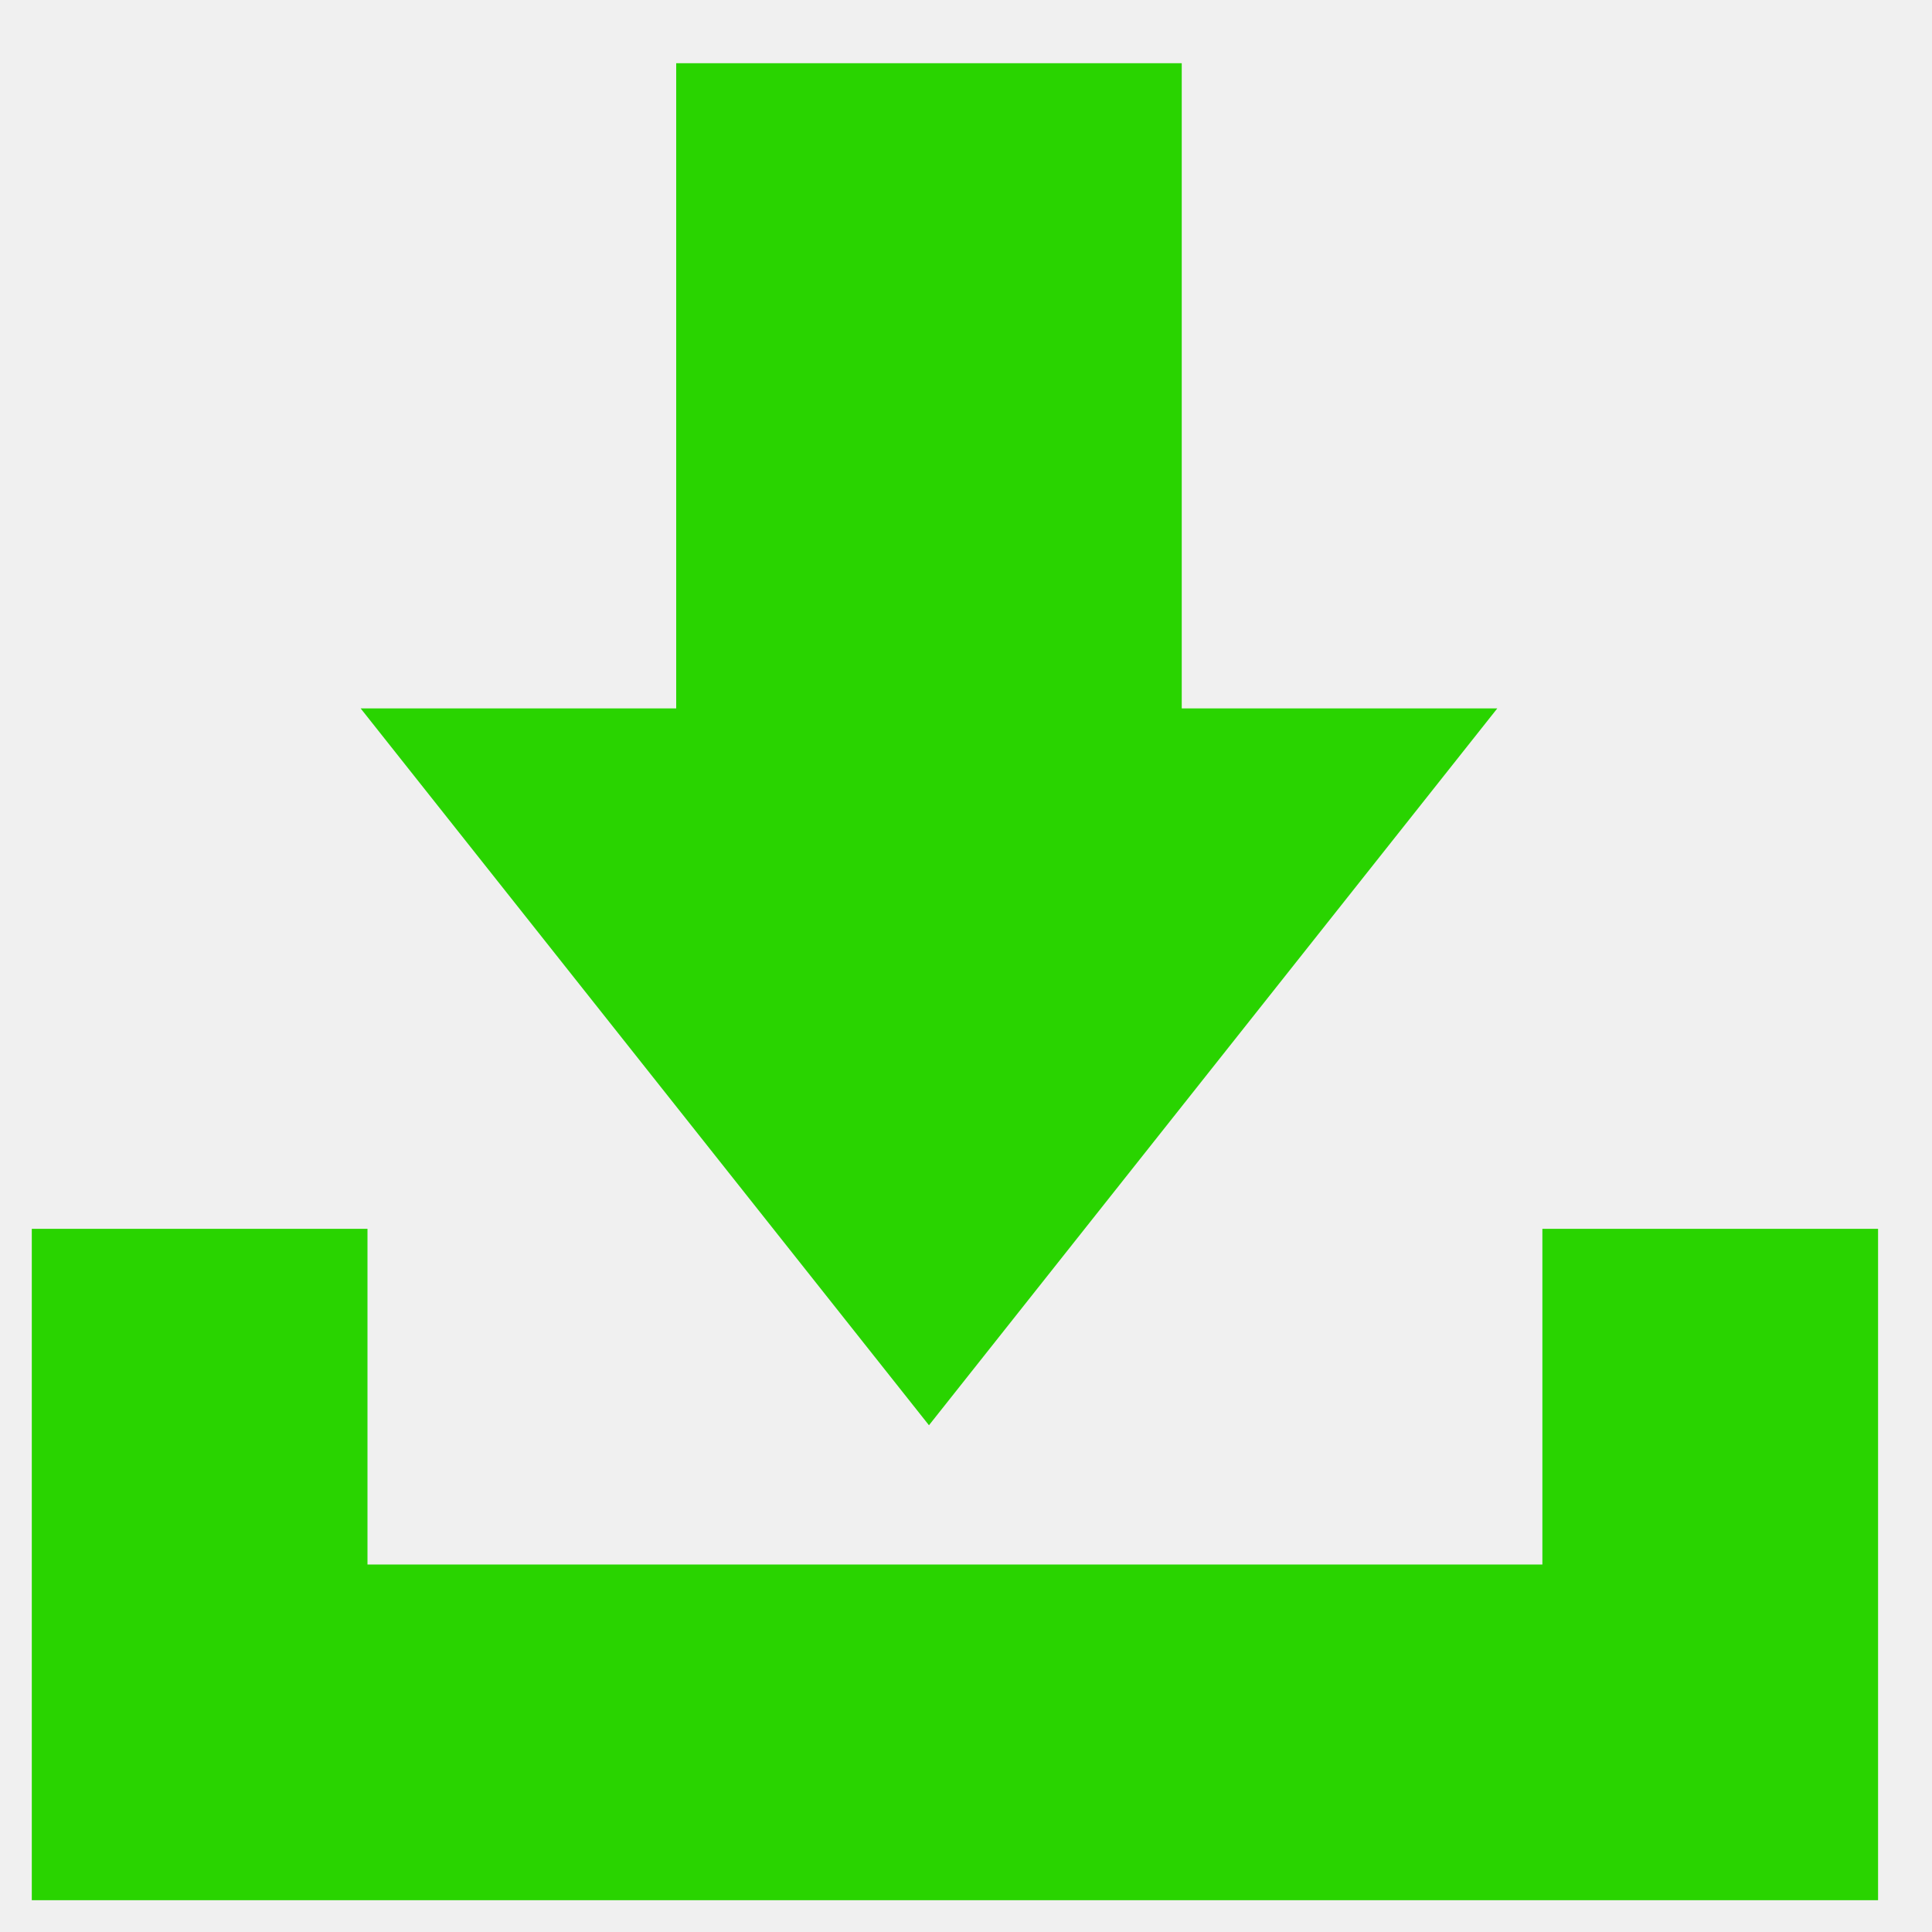
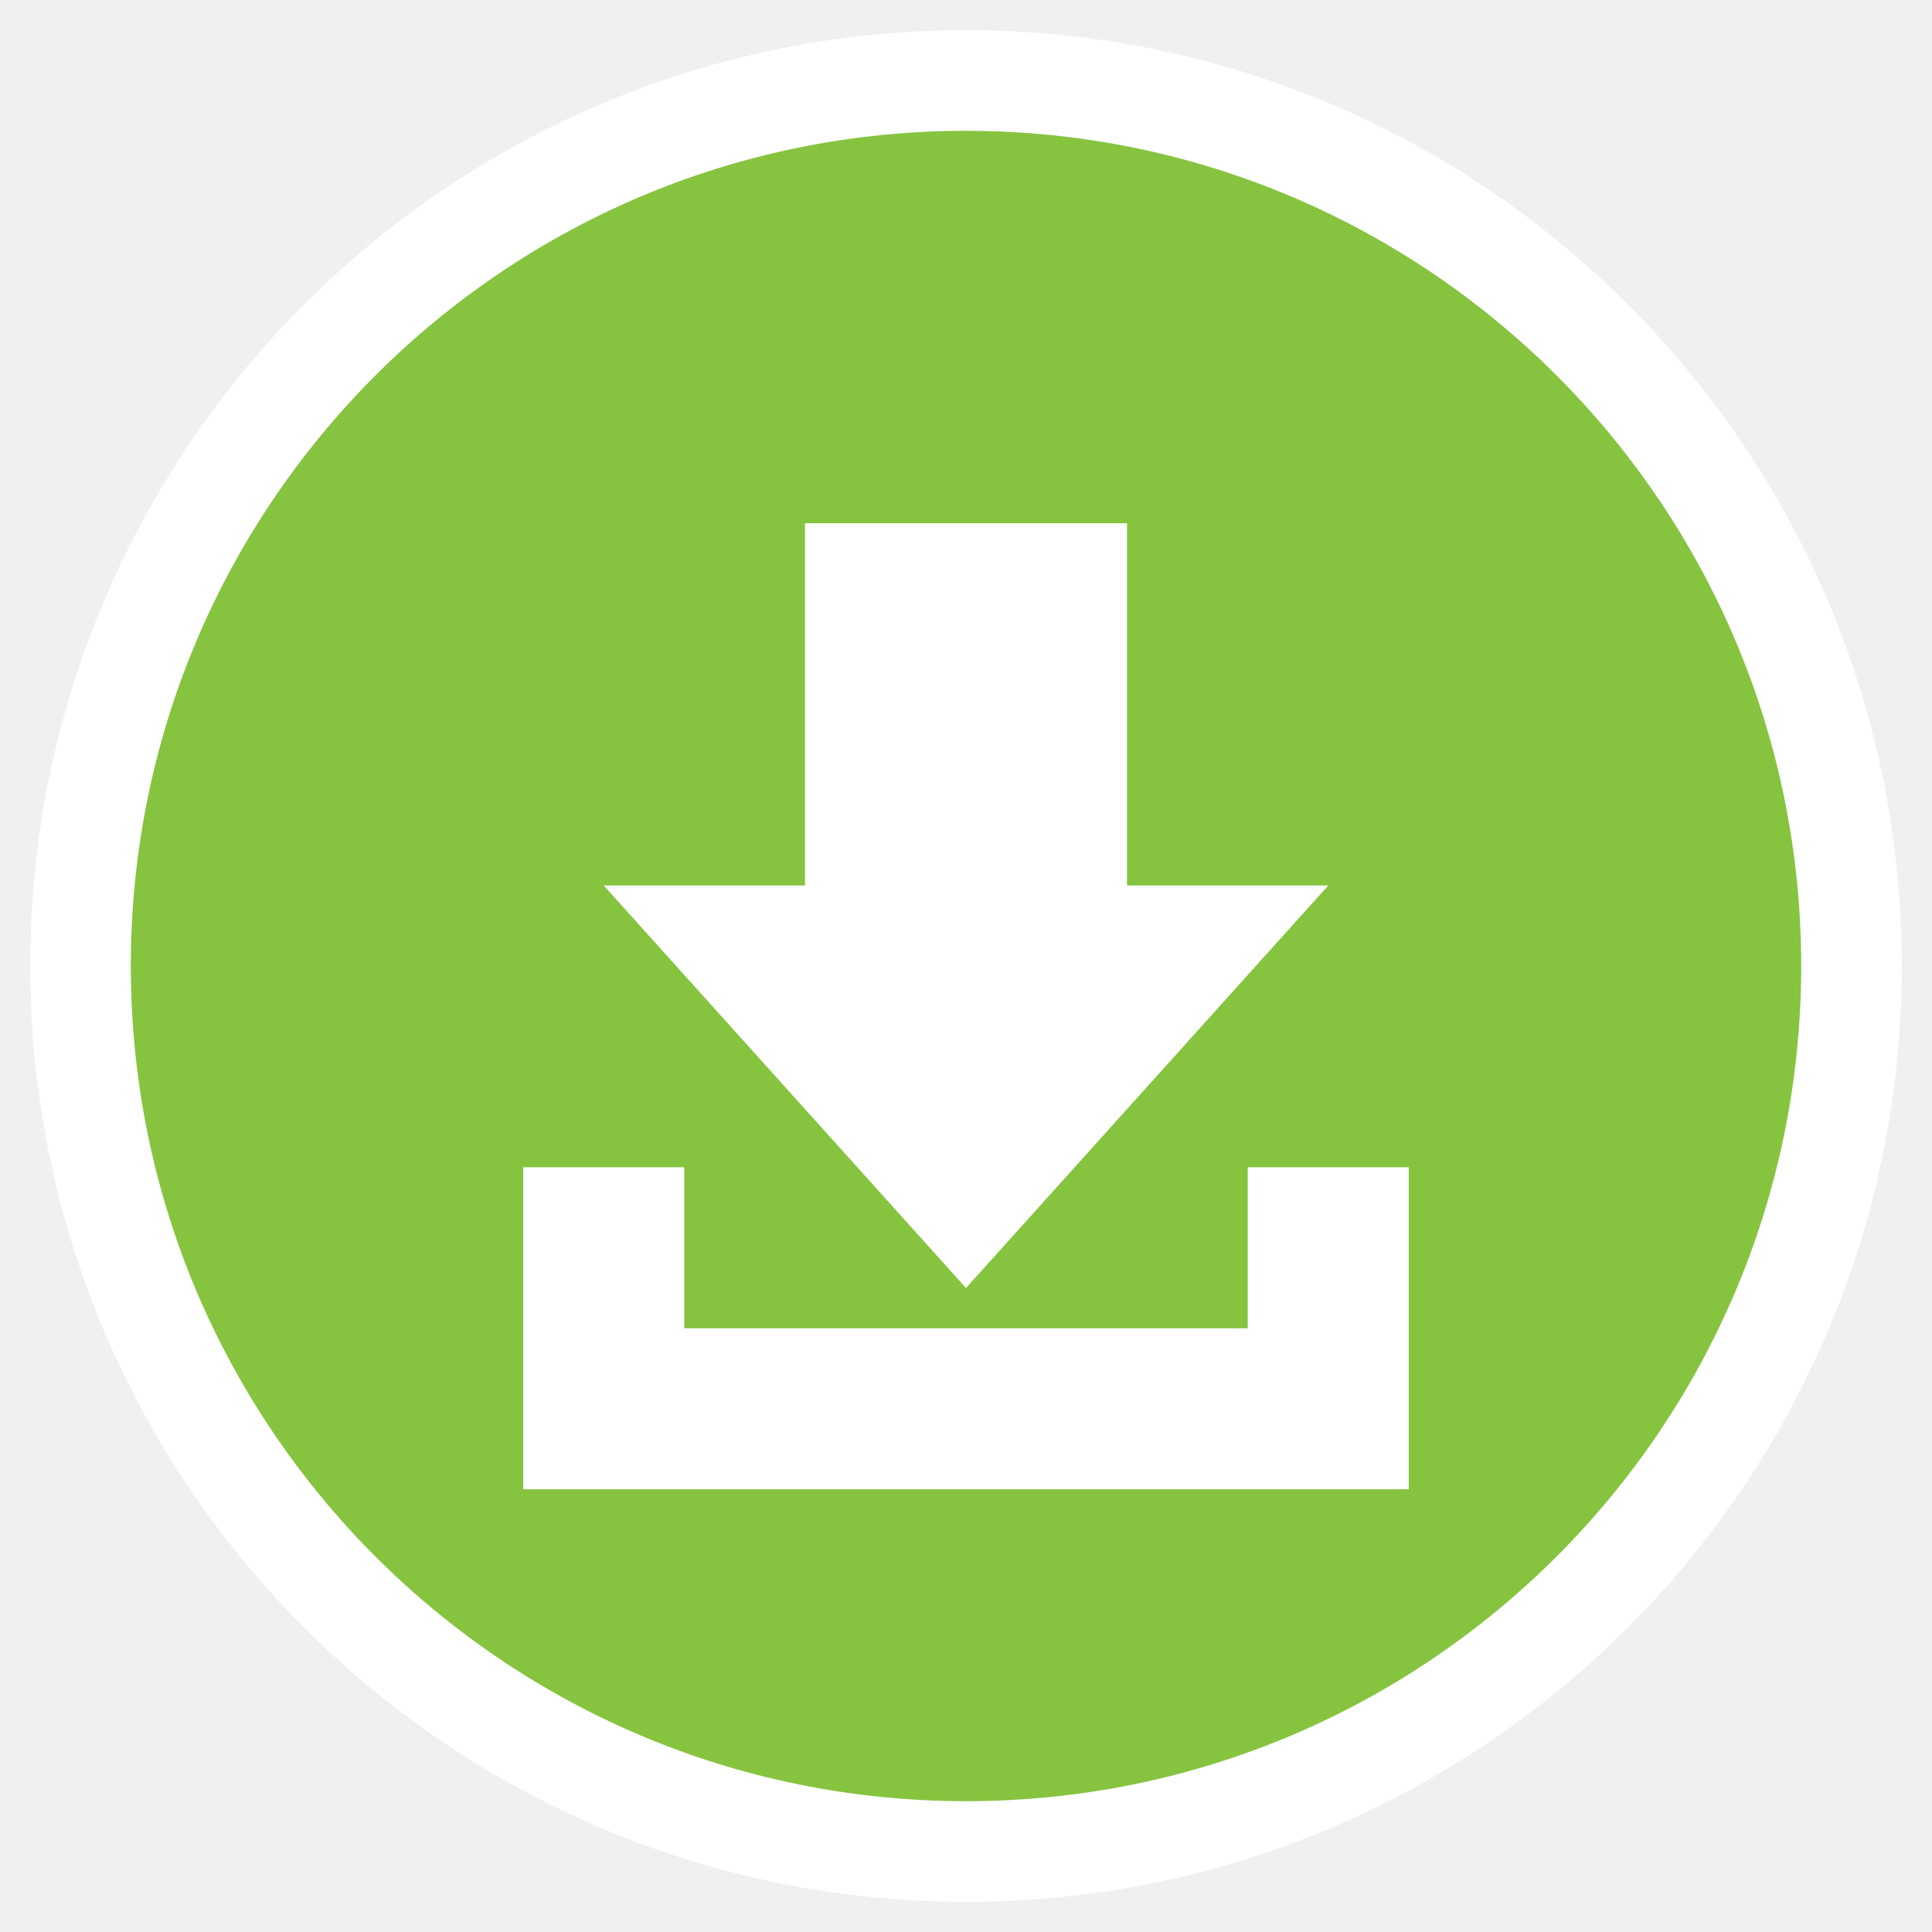
- <svg xmlns="http://www.w3.org/2000/svg" id="Layer_1" version="1.1" viewBox="0 0 48 48">
-   <defs>
-     <style>
-       .st0 {
-         fill: #29d400;
-       }
-     </style>
-   </defs>
-   <path class="st0" d="M16.81,1.57h12.55v16.03h7.84l-14.12,17.81-14.12-17.81h7.84V1.57Z" />
-   <path class="st0" d="M.79,30.53h8.34v8.34h29.19v-8.34h8.34v16.68H.79v-16.68Z" />
+ <svg xmlns="http://www.w3.org/2000/svg" viewBox="0 0 48 48" width="48" height="48">
+   <circle cx="24" cy="24" r="22" fill="#86C440" stroke="#FFFFFF" stroke-width="2.5" />
+   <path d="M20 13 H28 V22 H33 L24 32 L15 22 H20 Z" fill="#FFFFFF" />
+   <path d="M13 29 H17 V33 H31 V29 H35 V37 H13 Z" fill="#FFFFFF" />
</svg>
